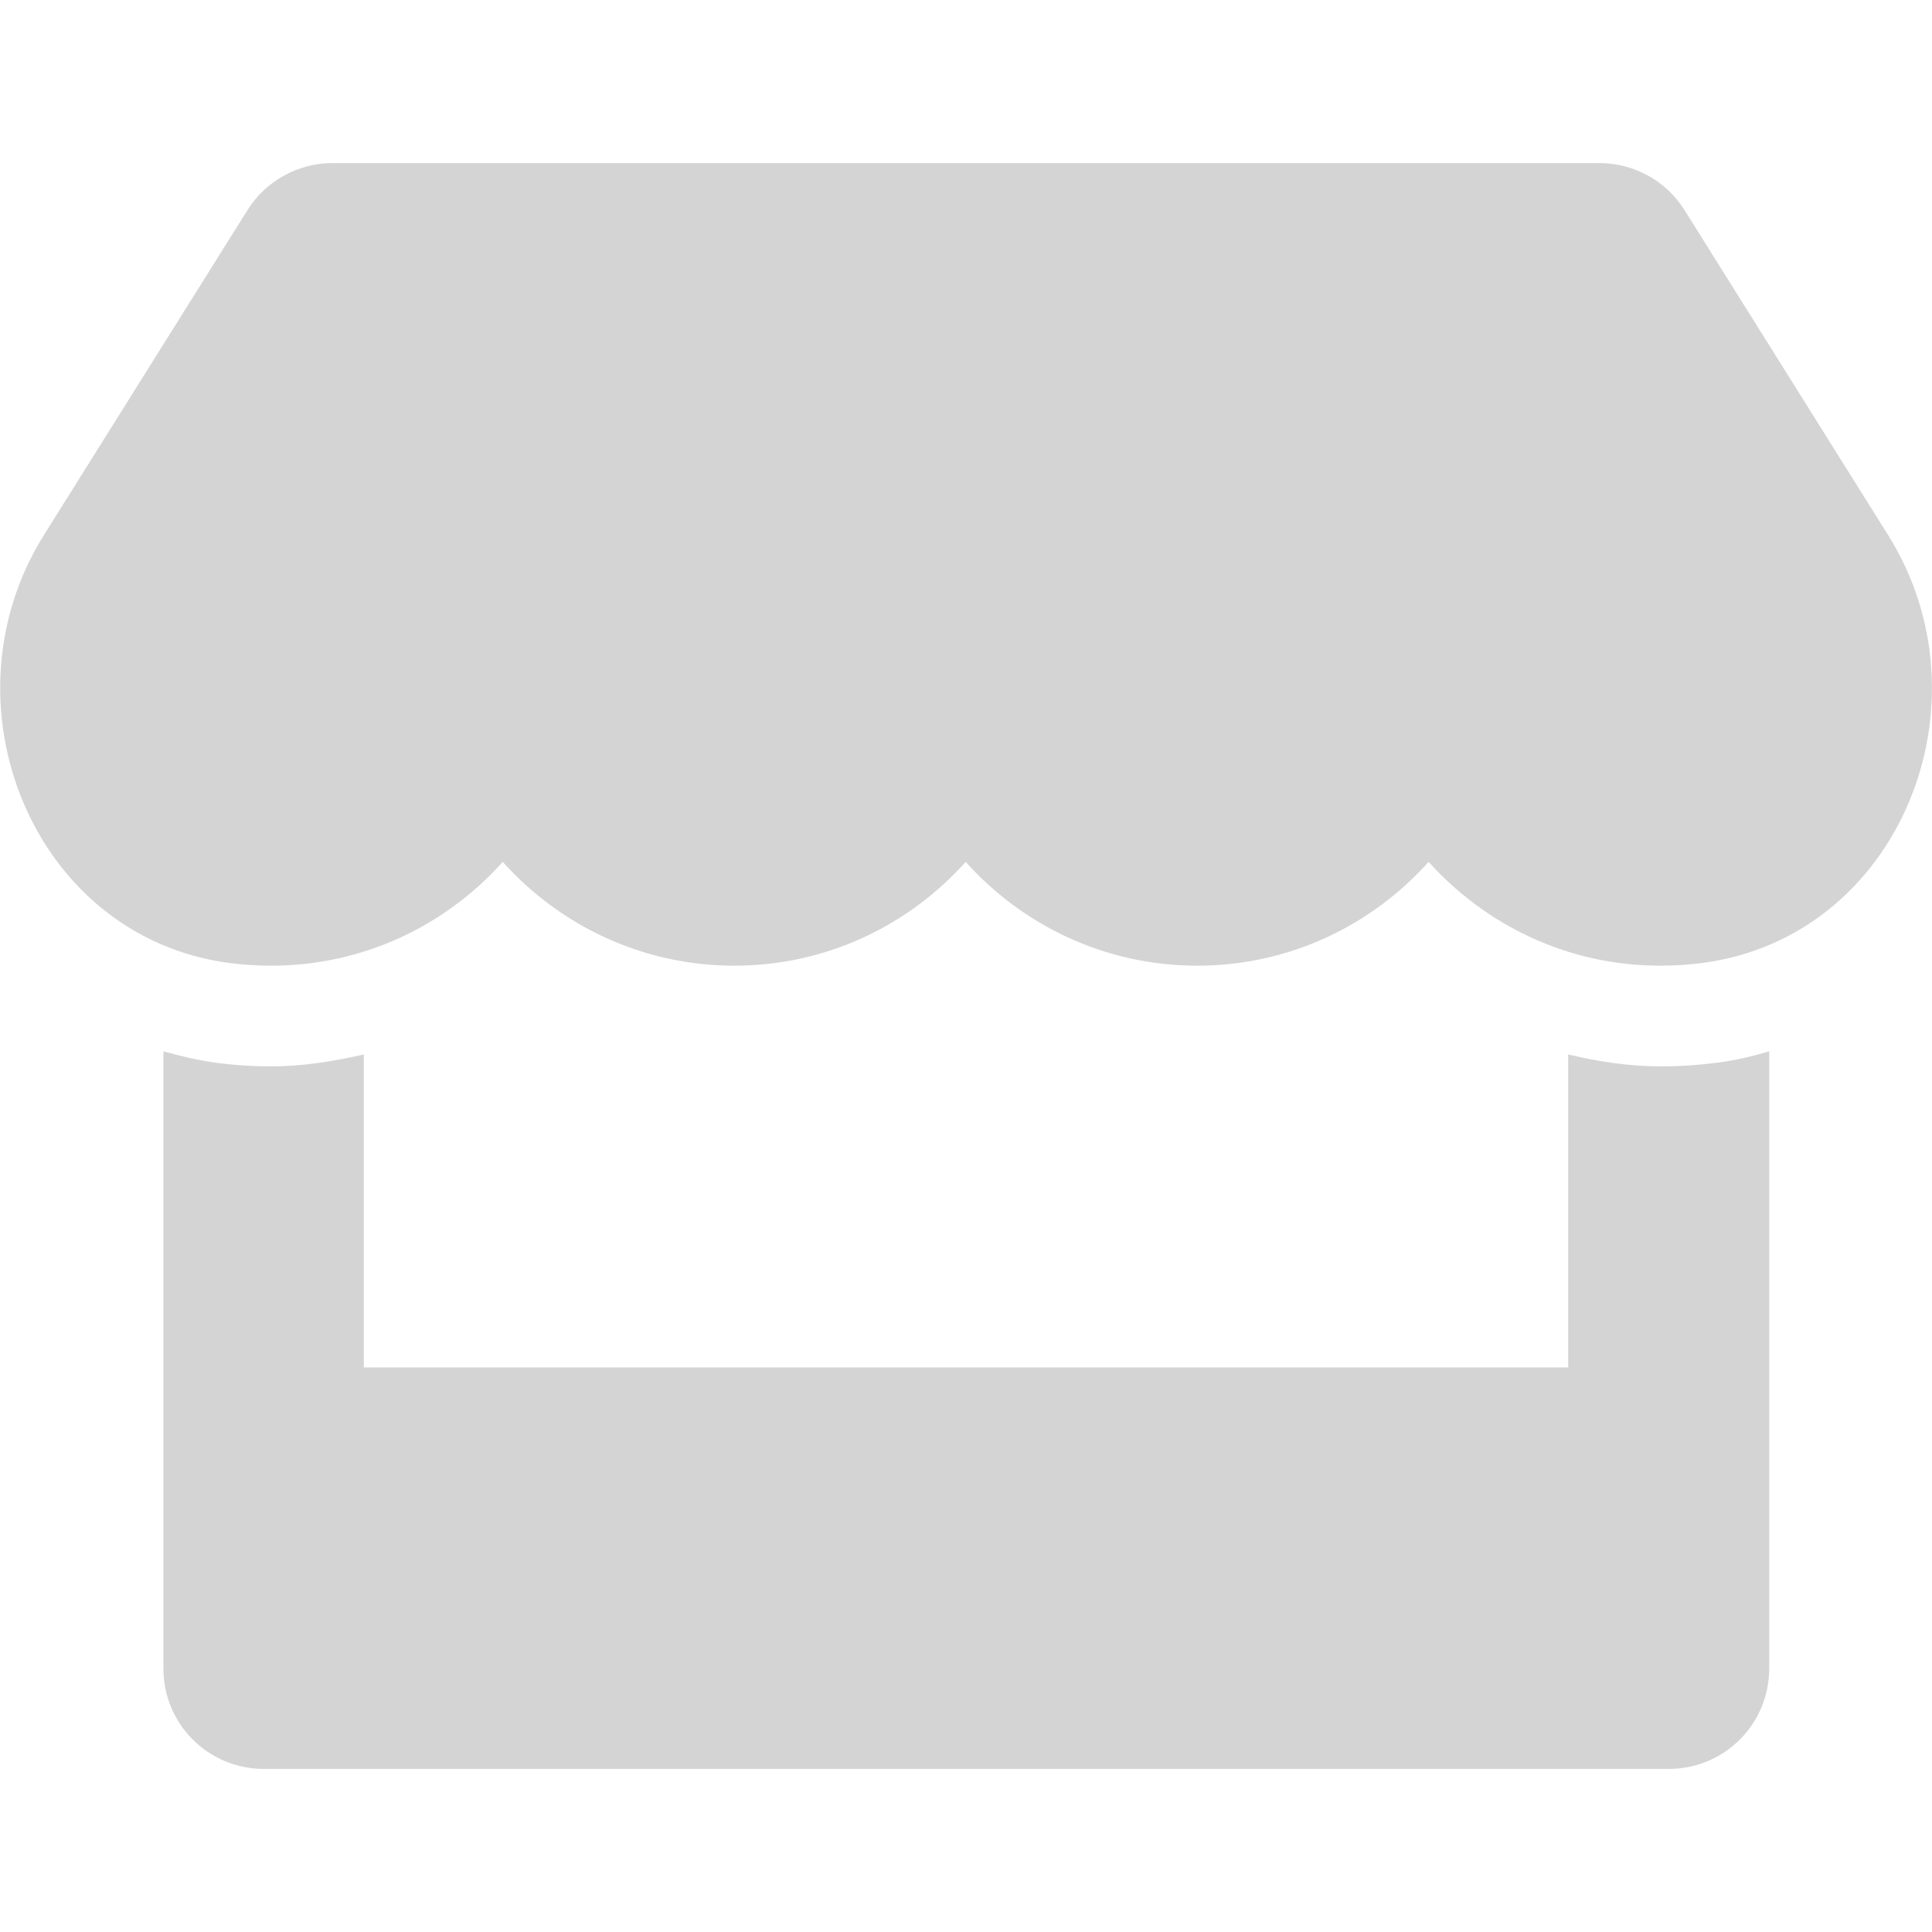
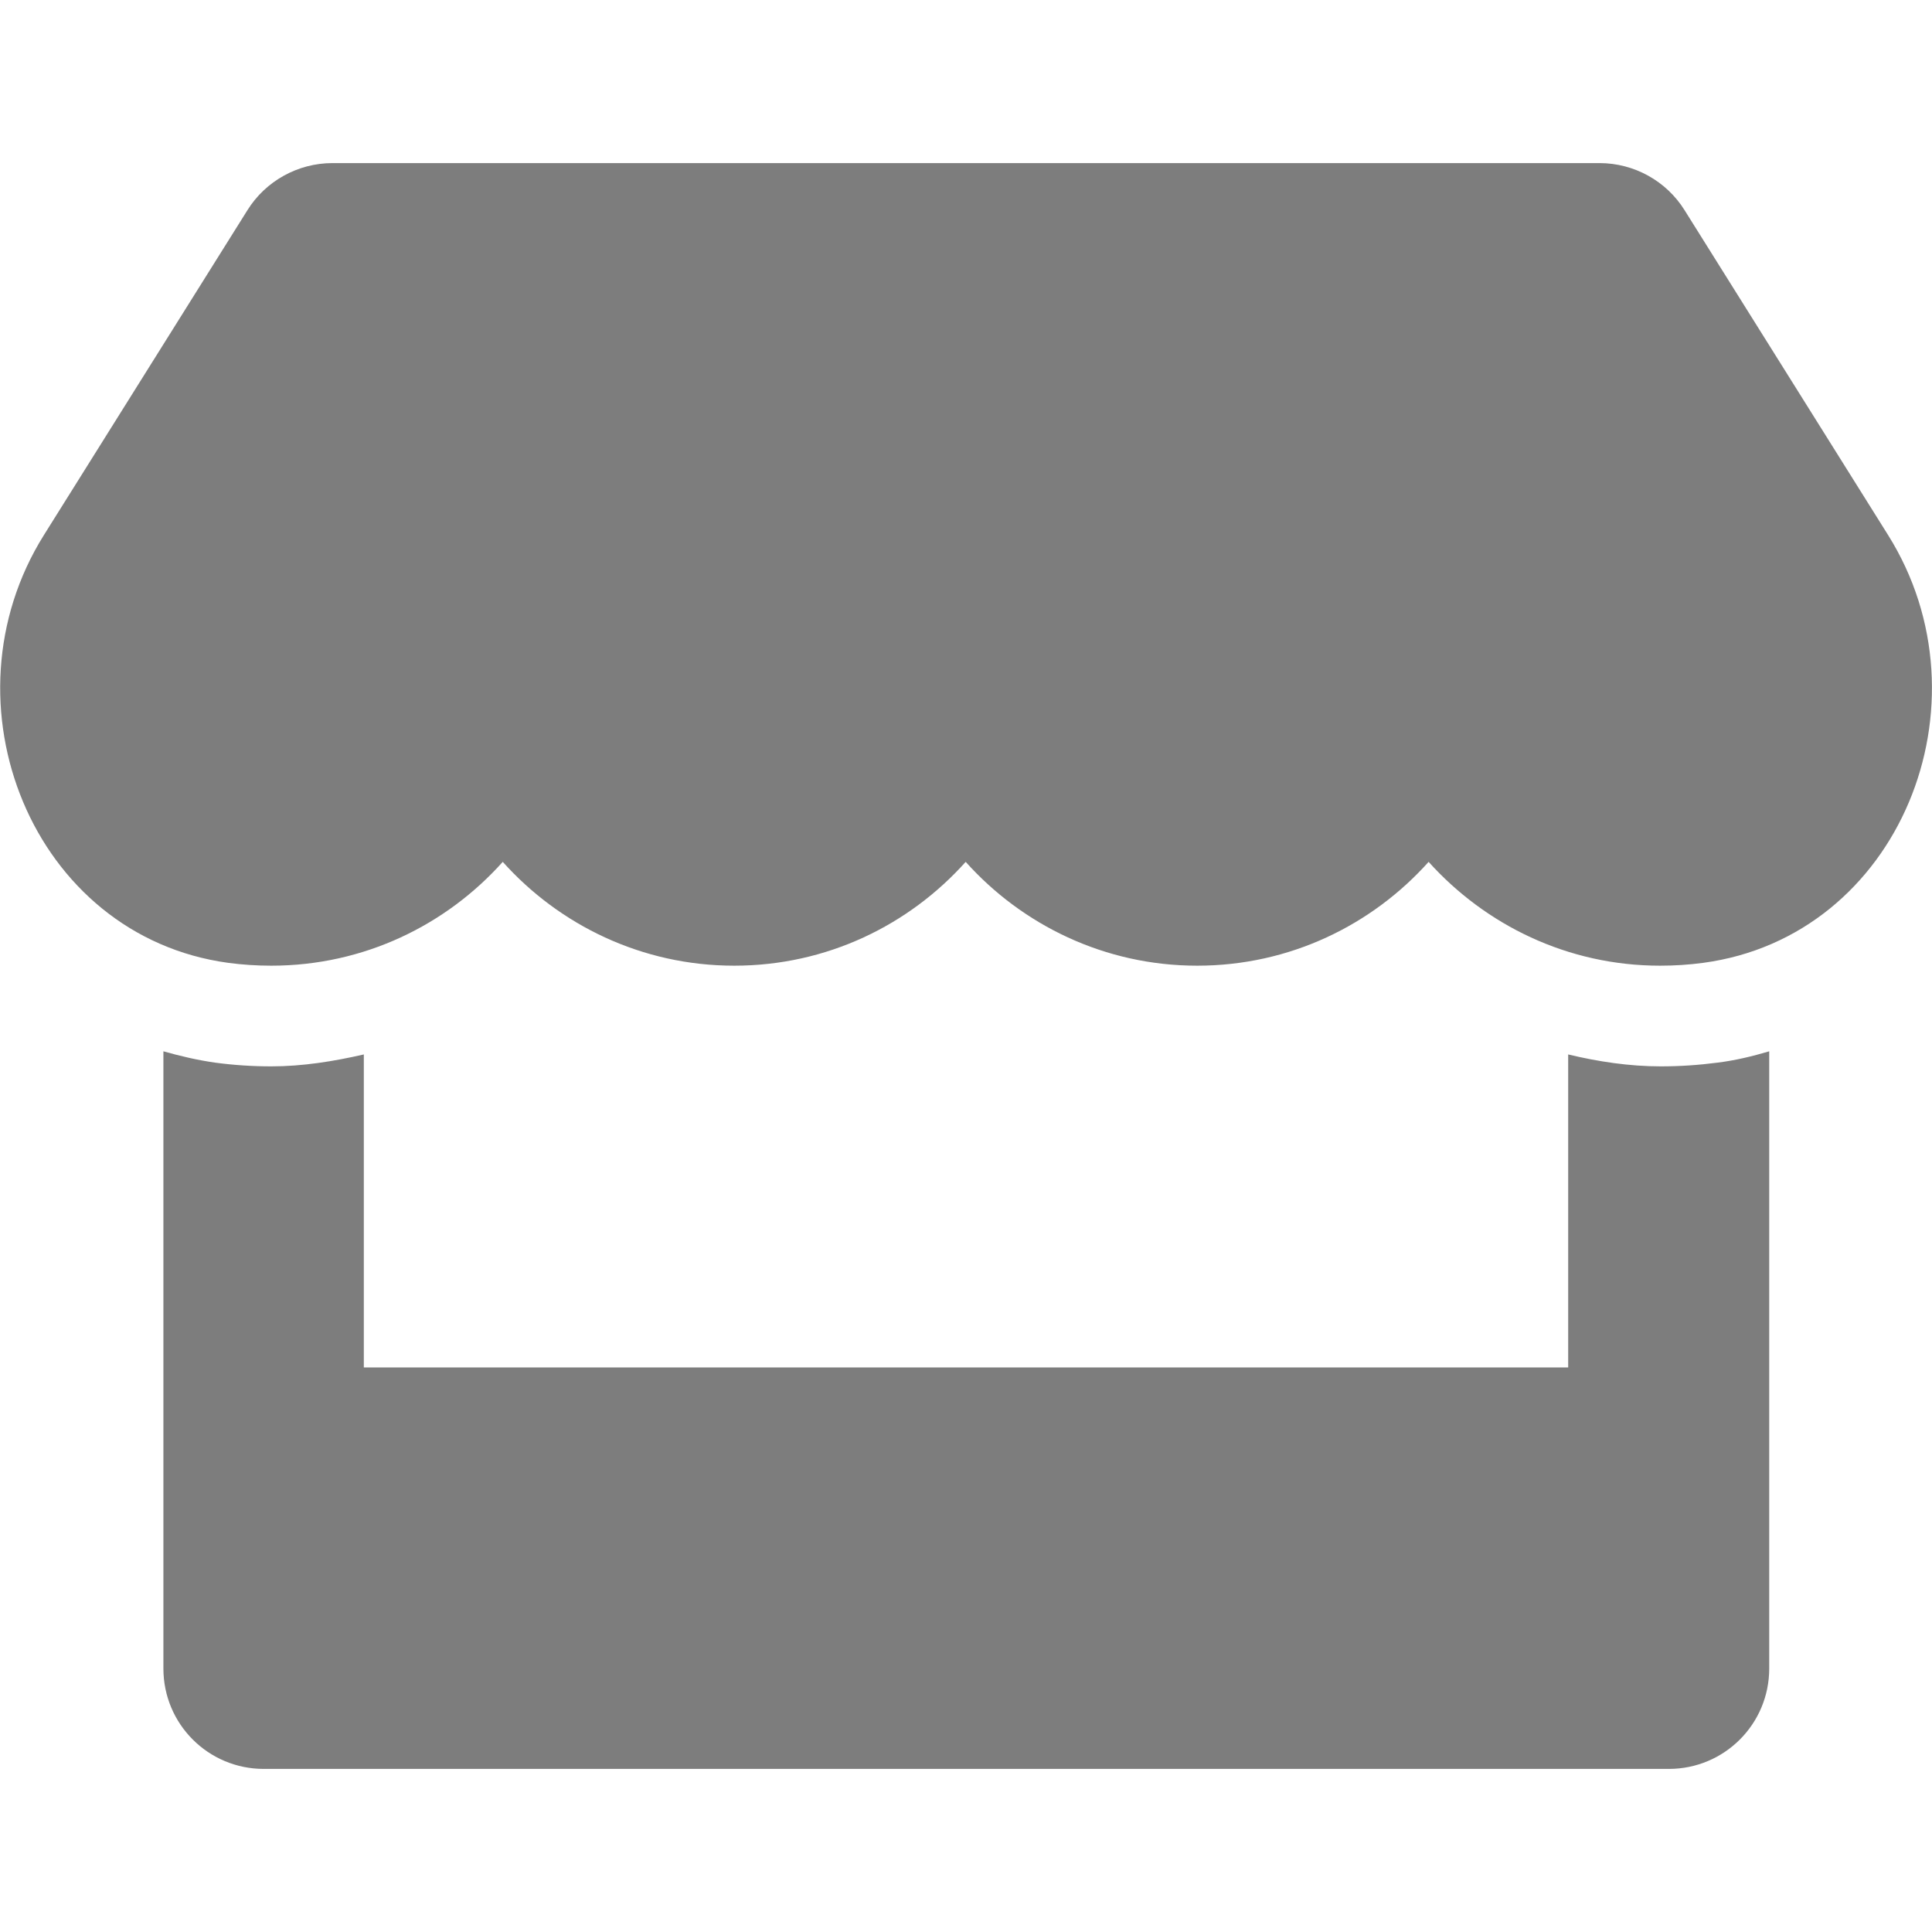
- <svg xmlns="http://www.w3.org/2000/svg" viewBox="0 0 616 512" fill="#d4d4d4" width="16" height="16">
+ <svg xmlns="http://www.w3.org/2000/svg" viewBox="0 0 616 512" fill="#7d7d7d" width="16" height="16">
  <path d="M602 118.6L537.1 15C531.3 5.7 521 0 510 0H106C95 0 84.7 5.7 78.9 15L14 118.6c-33.5 53.5-3.8 127.9 58.8 136.4 4.5.6 9.1.9 13.7.9 29.6 0 55.8-13 73.8-33.1 18 20.1 44.3 33.1 73.8 33.1 29.6 0 55.8-13 73.8-33.1 18 20.1 44.3 33.1 73.8 33.1 29.6 0 55.8-13 73.8-33.1 18.1 20.1 44.3 33.1 73.8 33.1 4.7 0 9.2-.3 13.7-.9 62.8-8.4 92.6-82.8 59-136.4zM529.5 288c-10 0-19.9-1.5-29.5-3.8V384H116v-99.8c-9.6 2.2-19.5 3.8-29.5 3.8-6 0-12.1-.4-18-1.2-5.6-.8-11.1-2.1-16.4-3.6V480c0 17.7 14.3 32 32 32h448c17.7 0 32-14.3 32-32V283.2c-5.4 1.6-10.8 2.9-16.4 3.6-6.1.8-12.1 1.2-18.2 1.2z" />
</svg>
